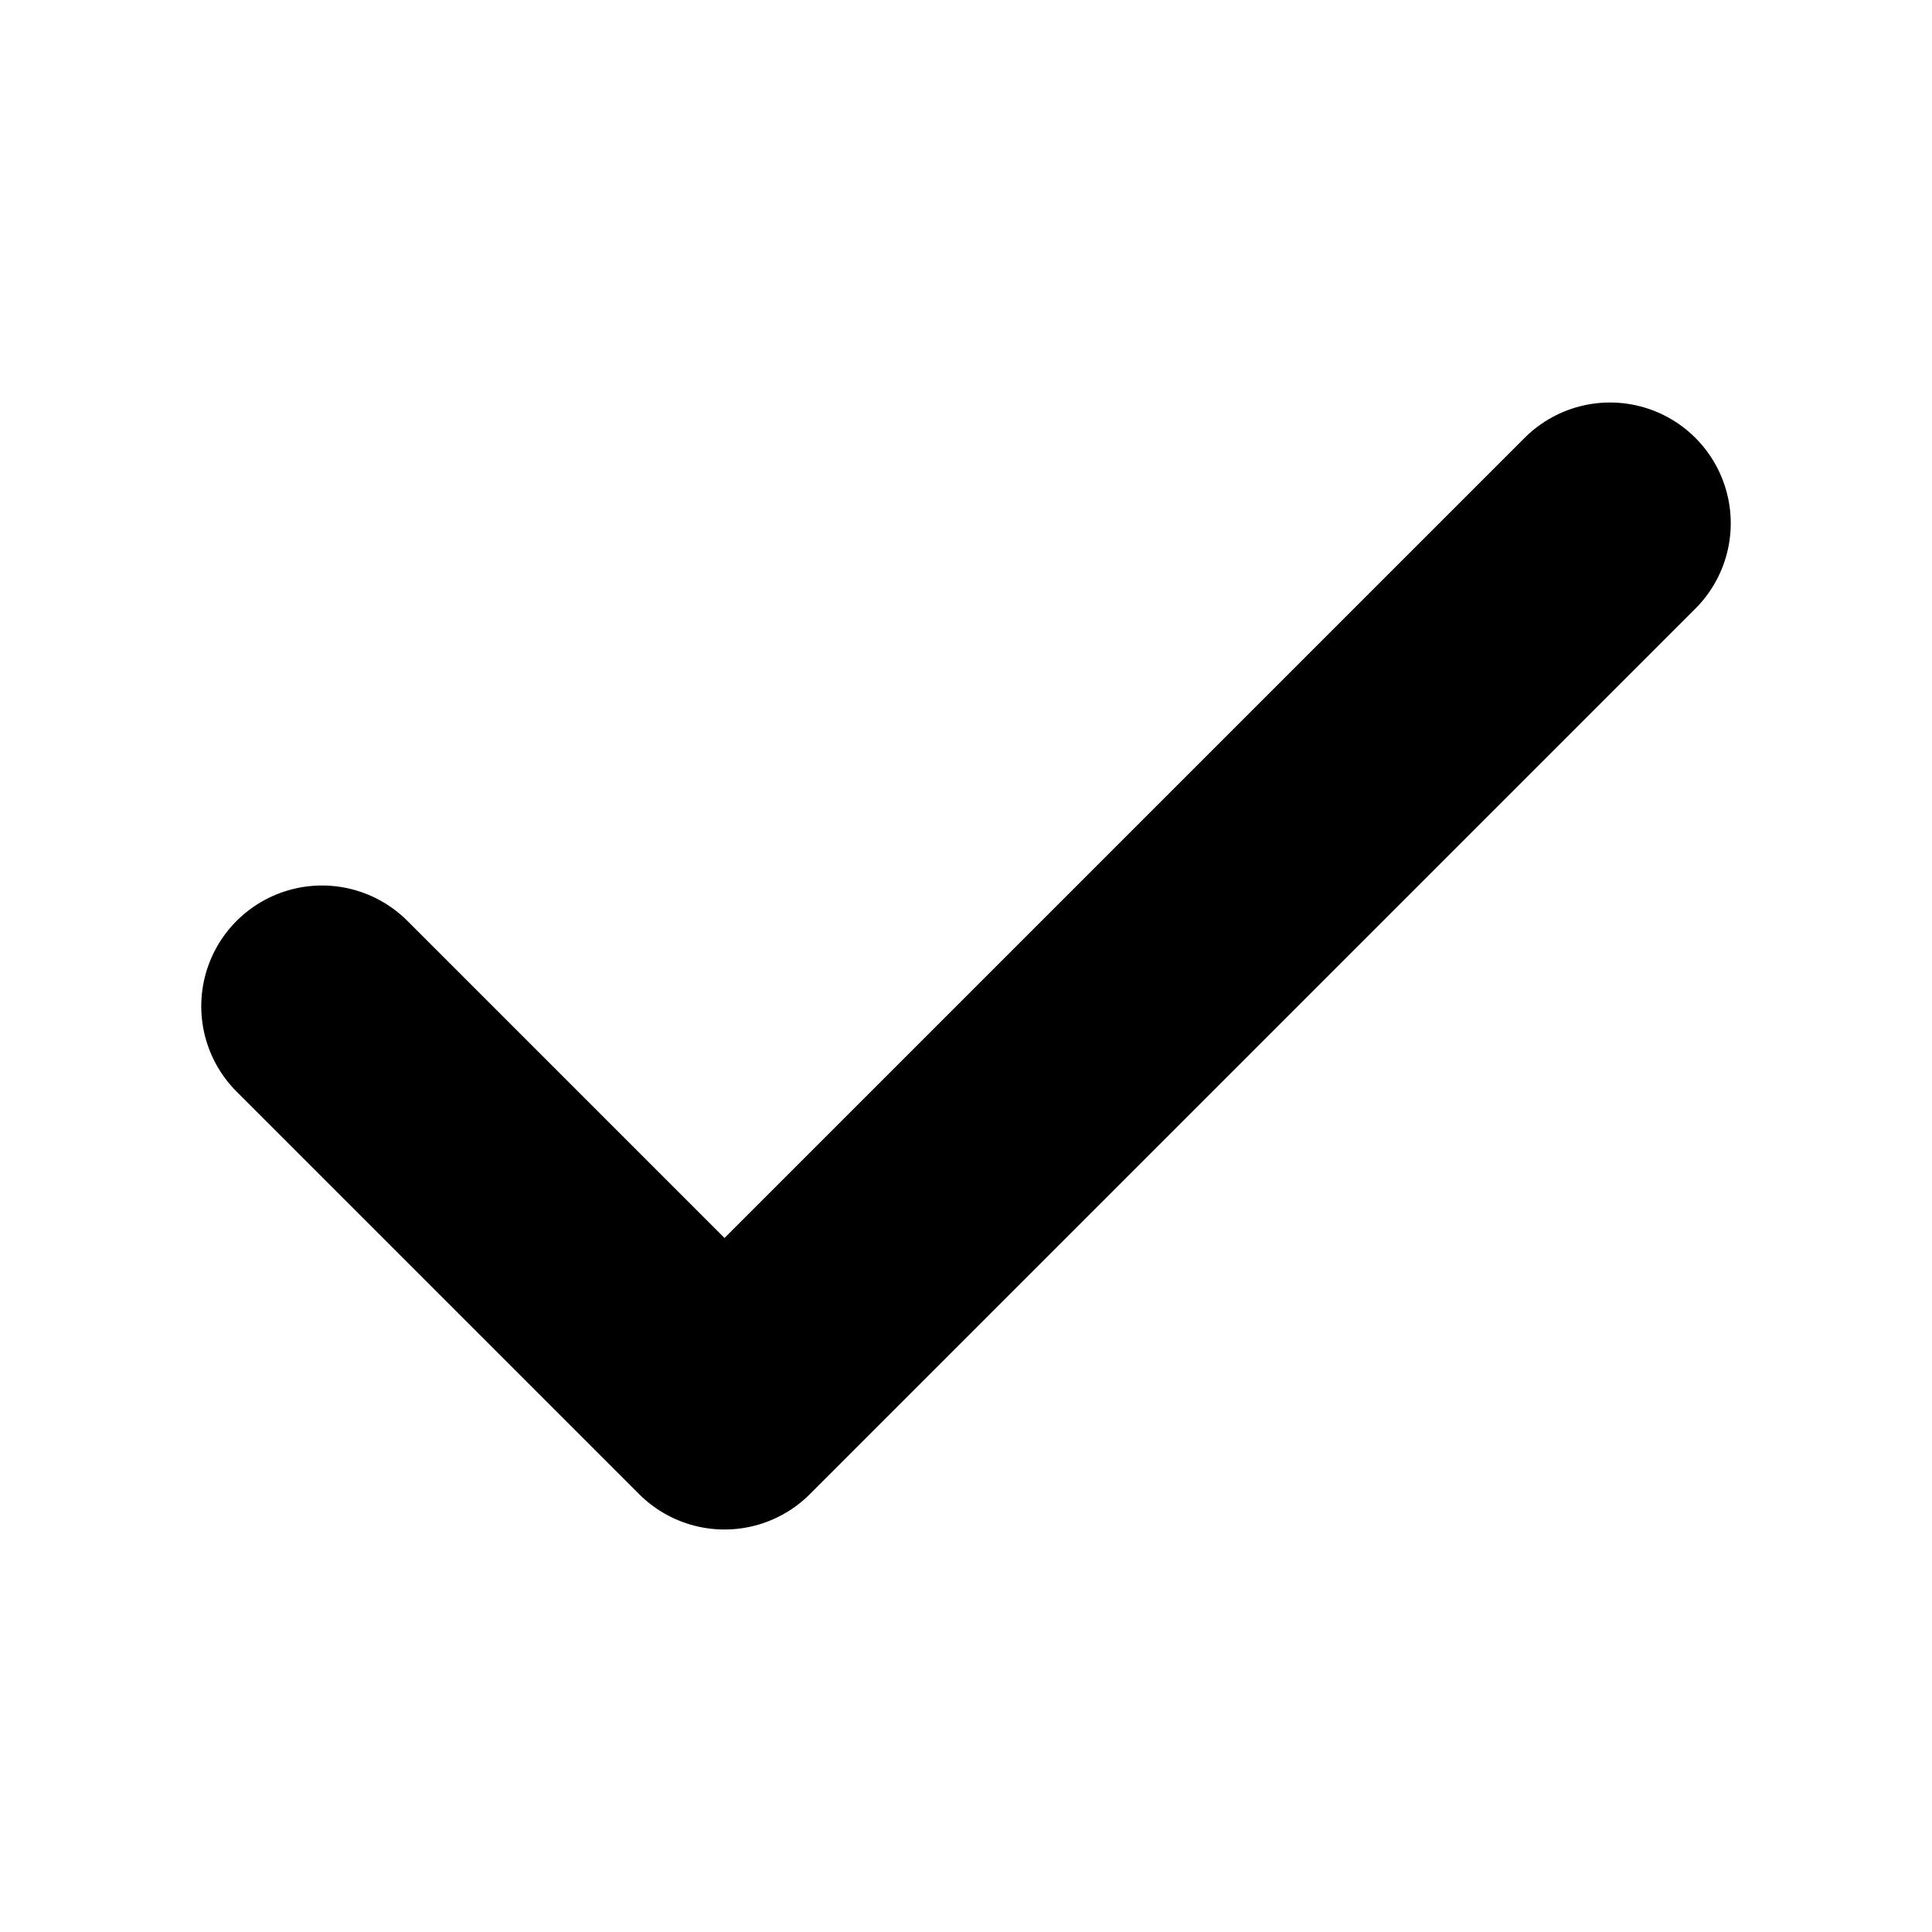
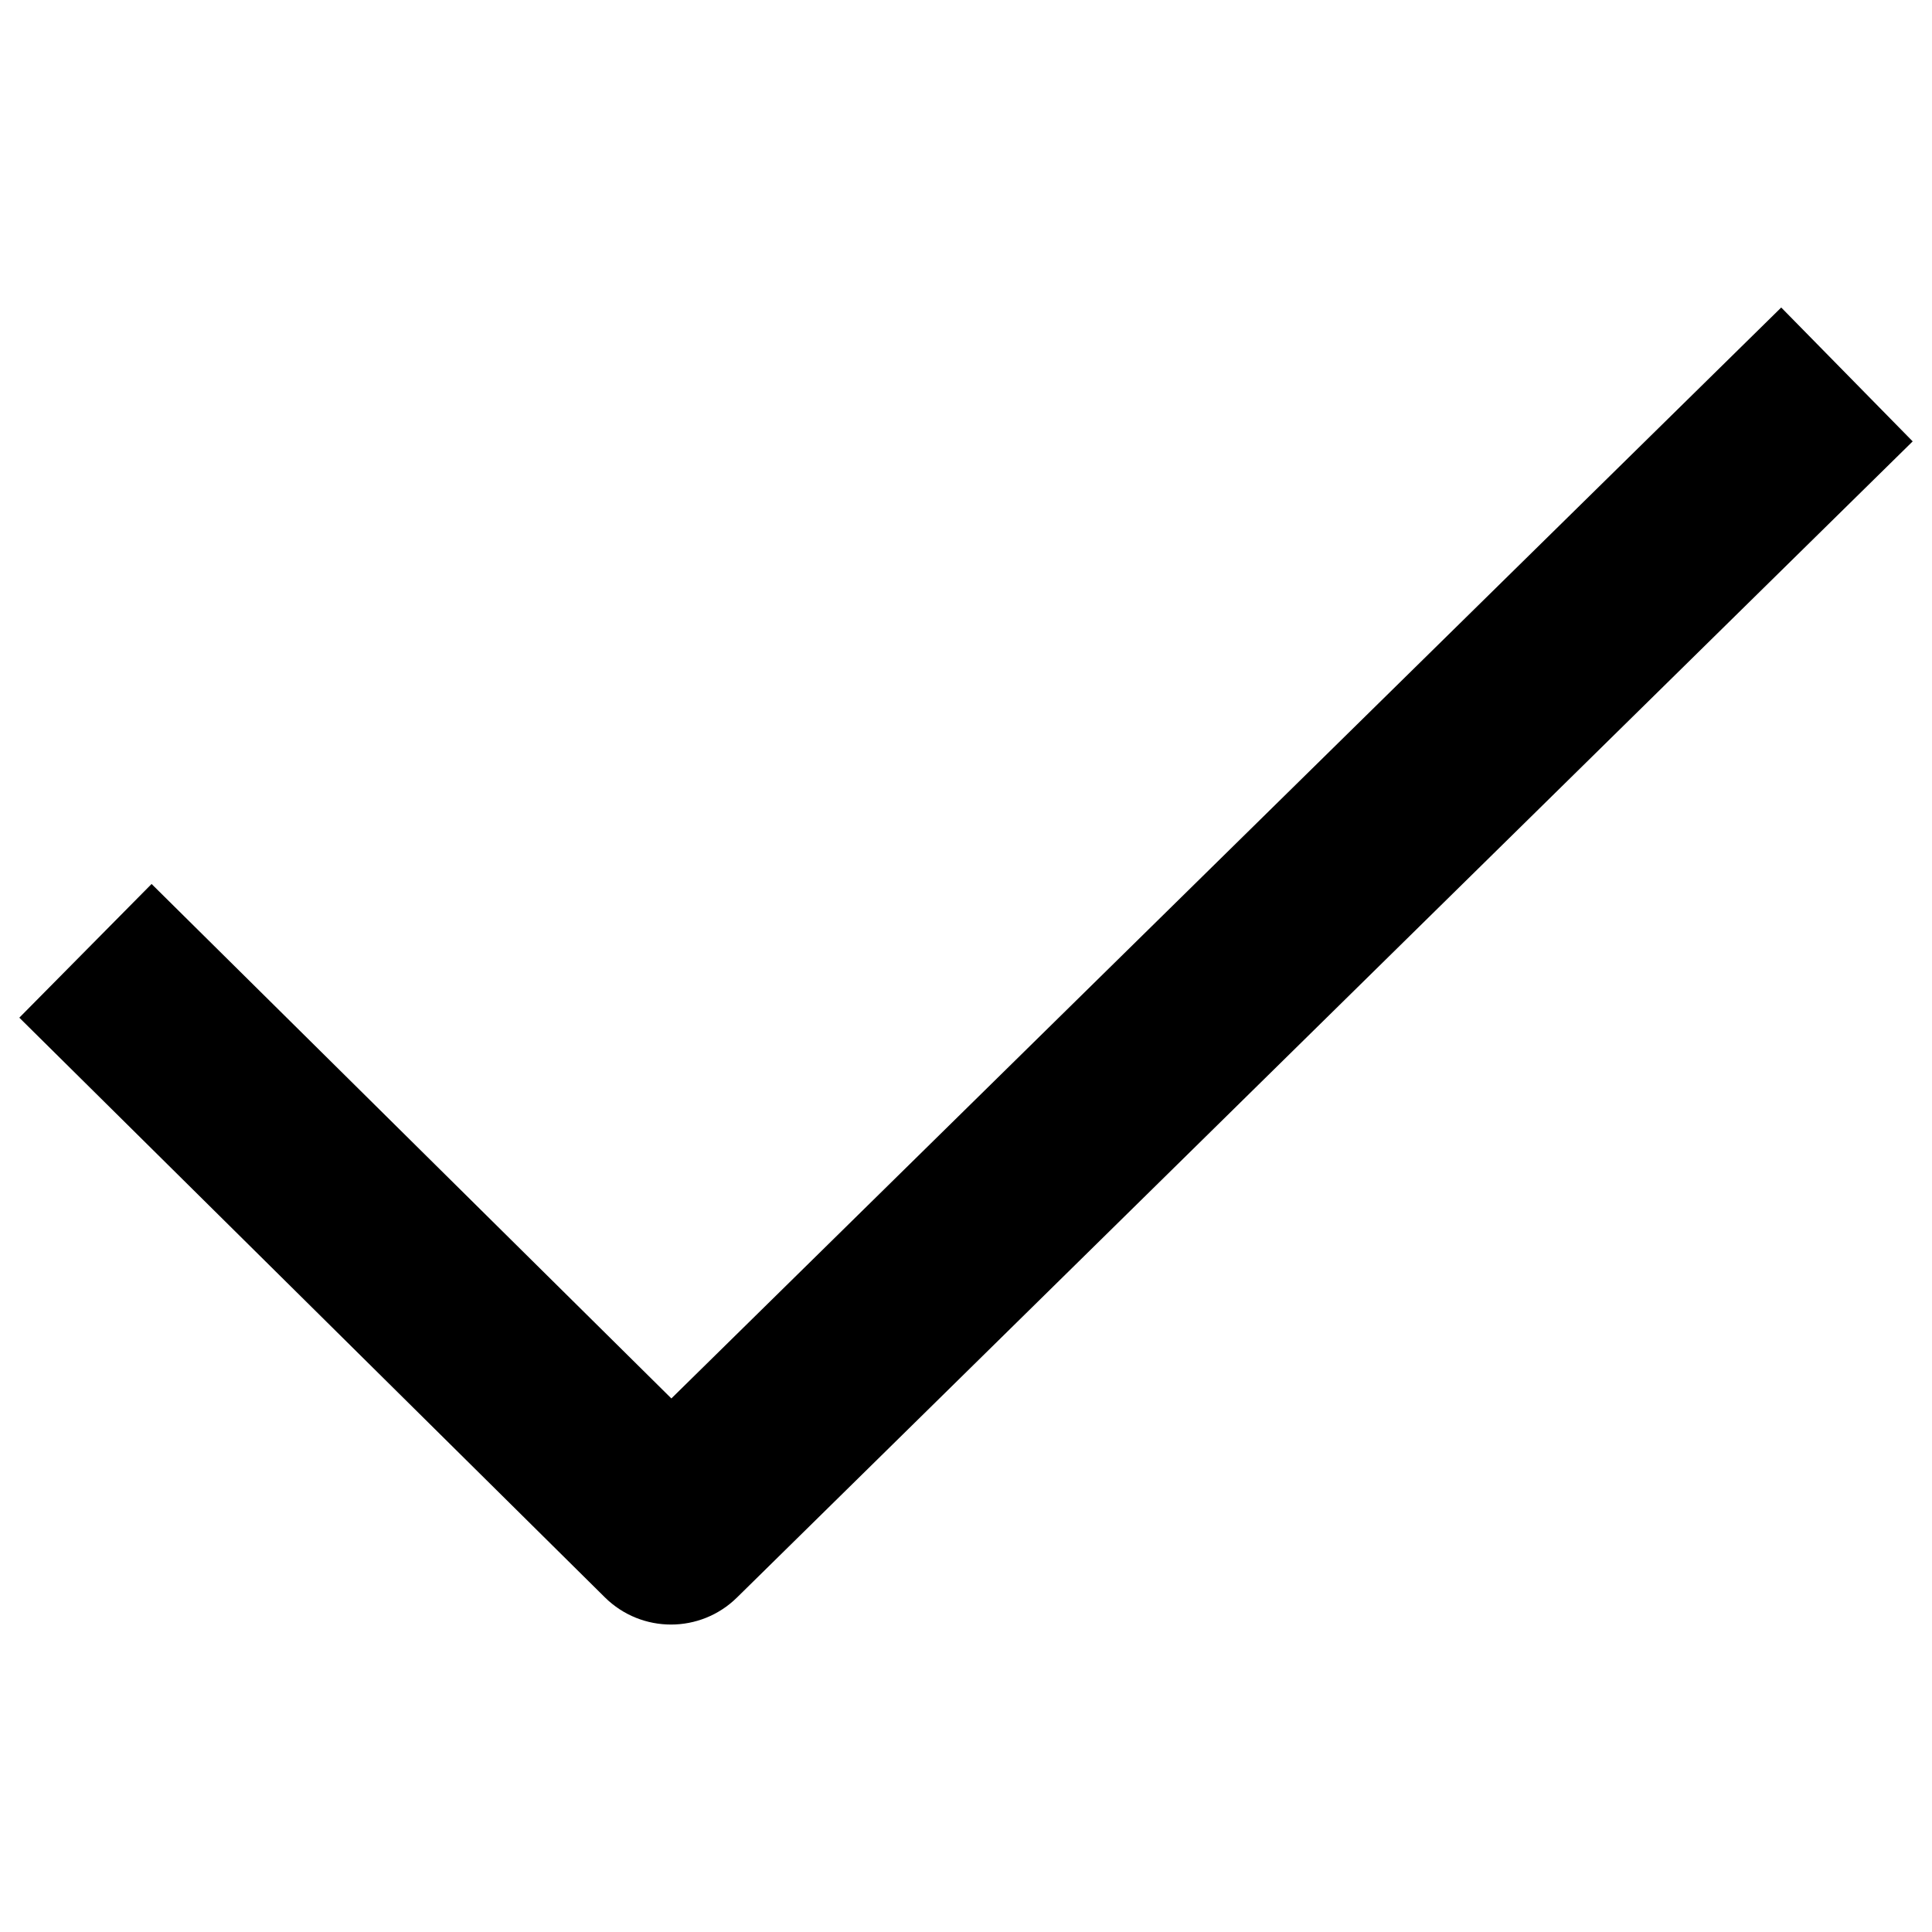
- <svg xmlns="http://www.w3.org/2000/svg" viewBox="0 0 12 12" fill="none">
-   <path id="Path" d="M10 3.25L4.5 8.75L2 6.25" stroke="currentColor" stroke-width="1.5" stroke-linecap="round" stroke-linejoin="round" />
+ <svg xmlns="http://www.w3.org/2000/svg" viewBox="0 0 24 24">
+   <path d="M22.127 3.82L8.34 17.372L1.883 10.981L0.24 12.642L7.515 19.844C7.97 20.293 8.701 20.293 9.156 19.844L23.76 5.483Z" fill="currentcolor" stroke-width="1" />
</svg>
